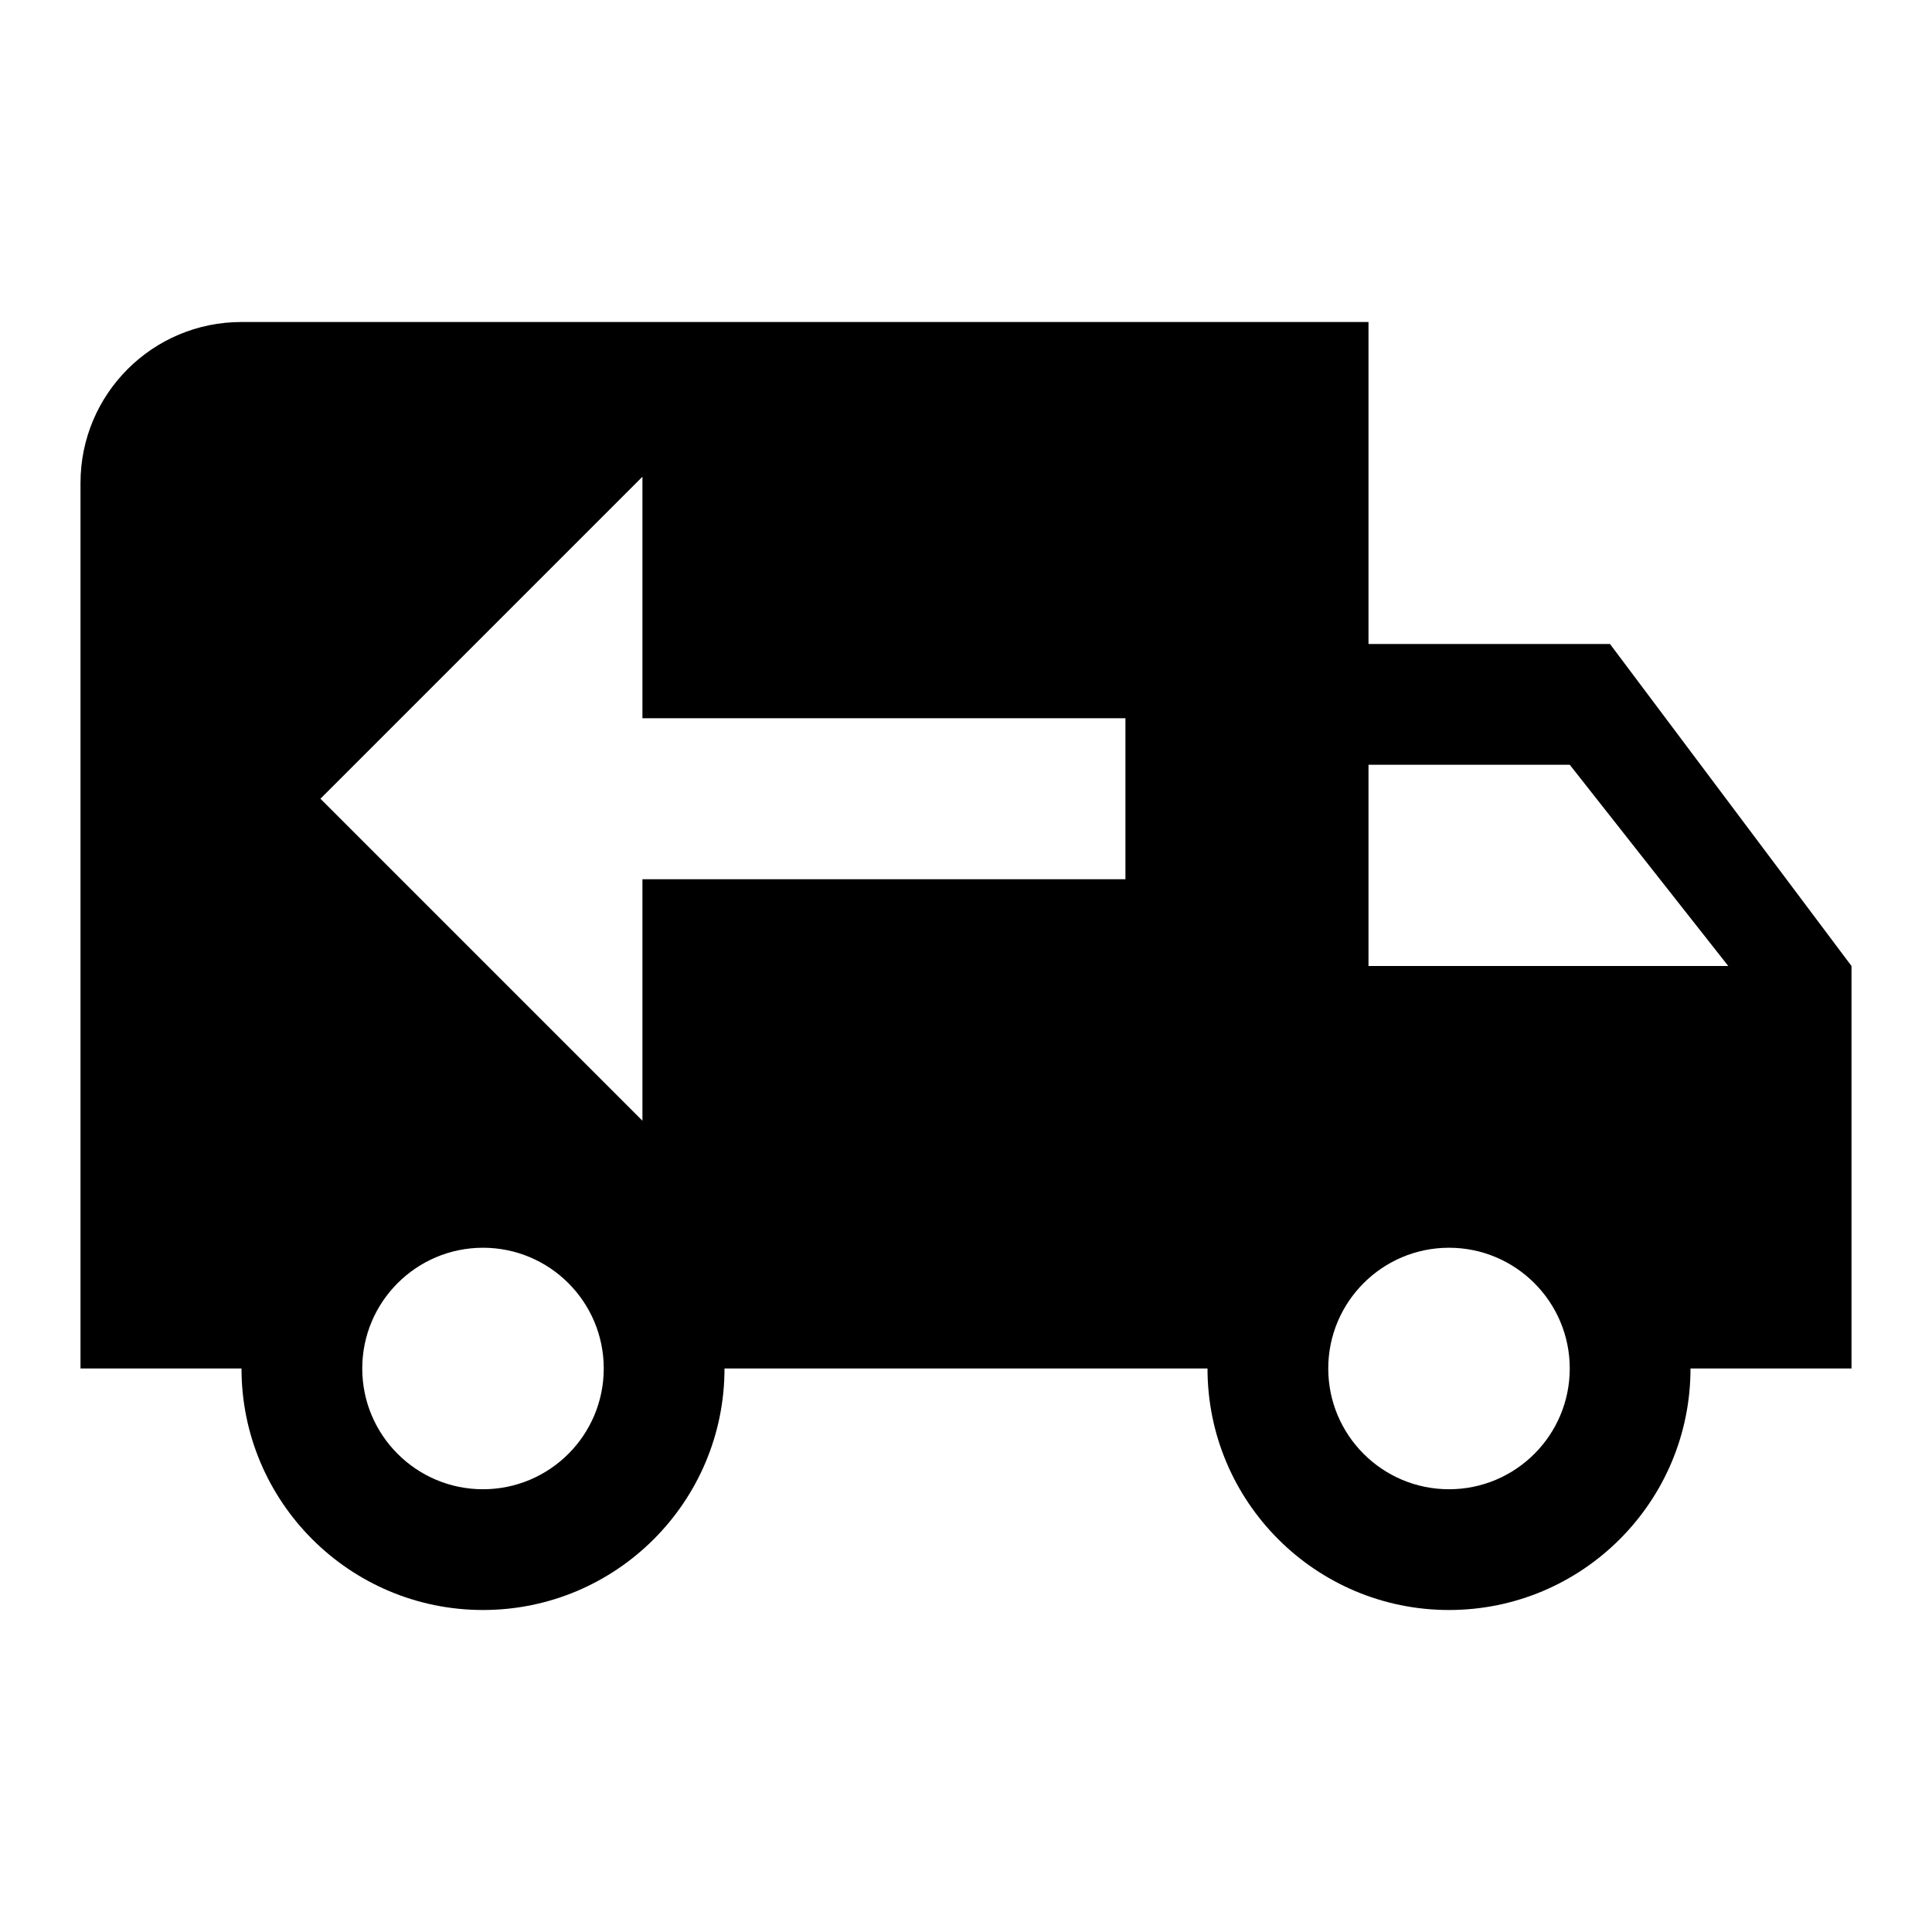
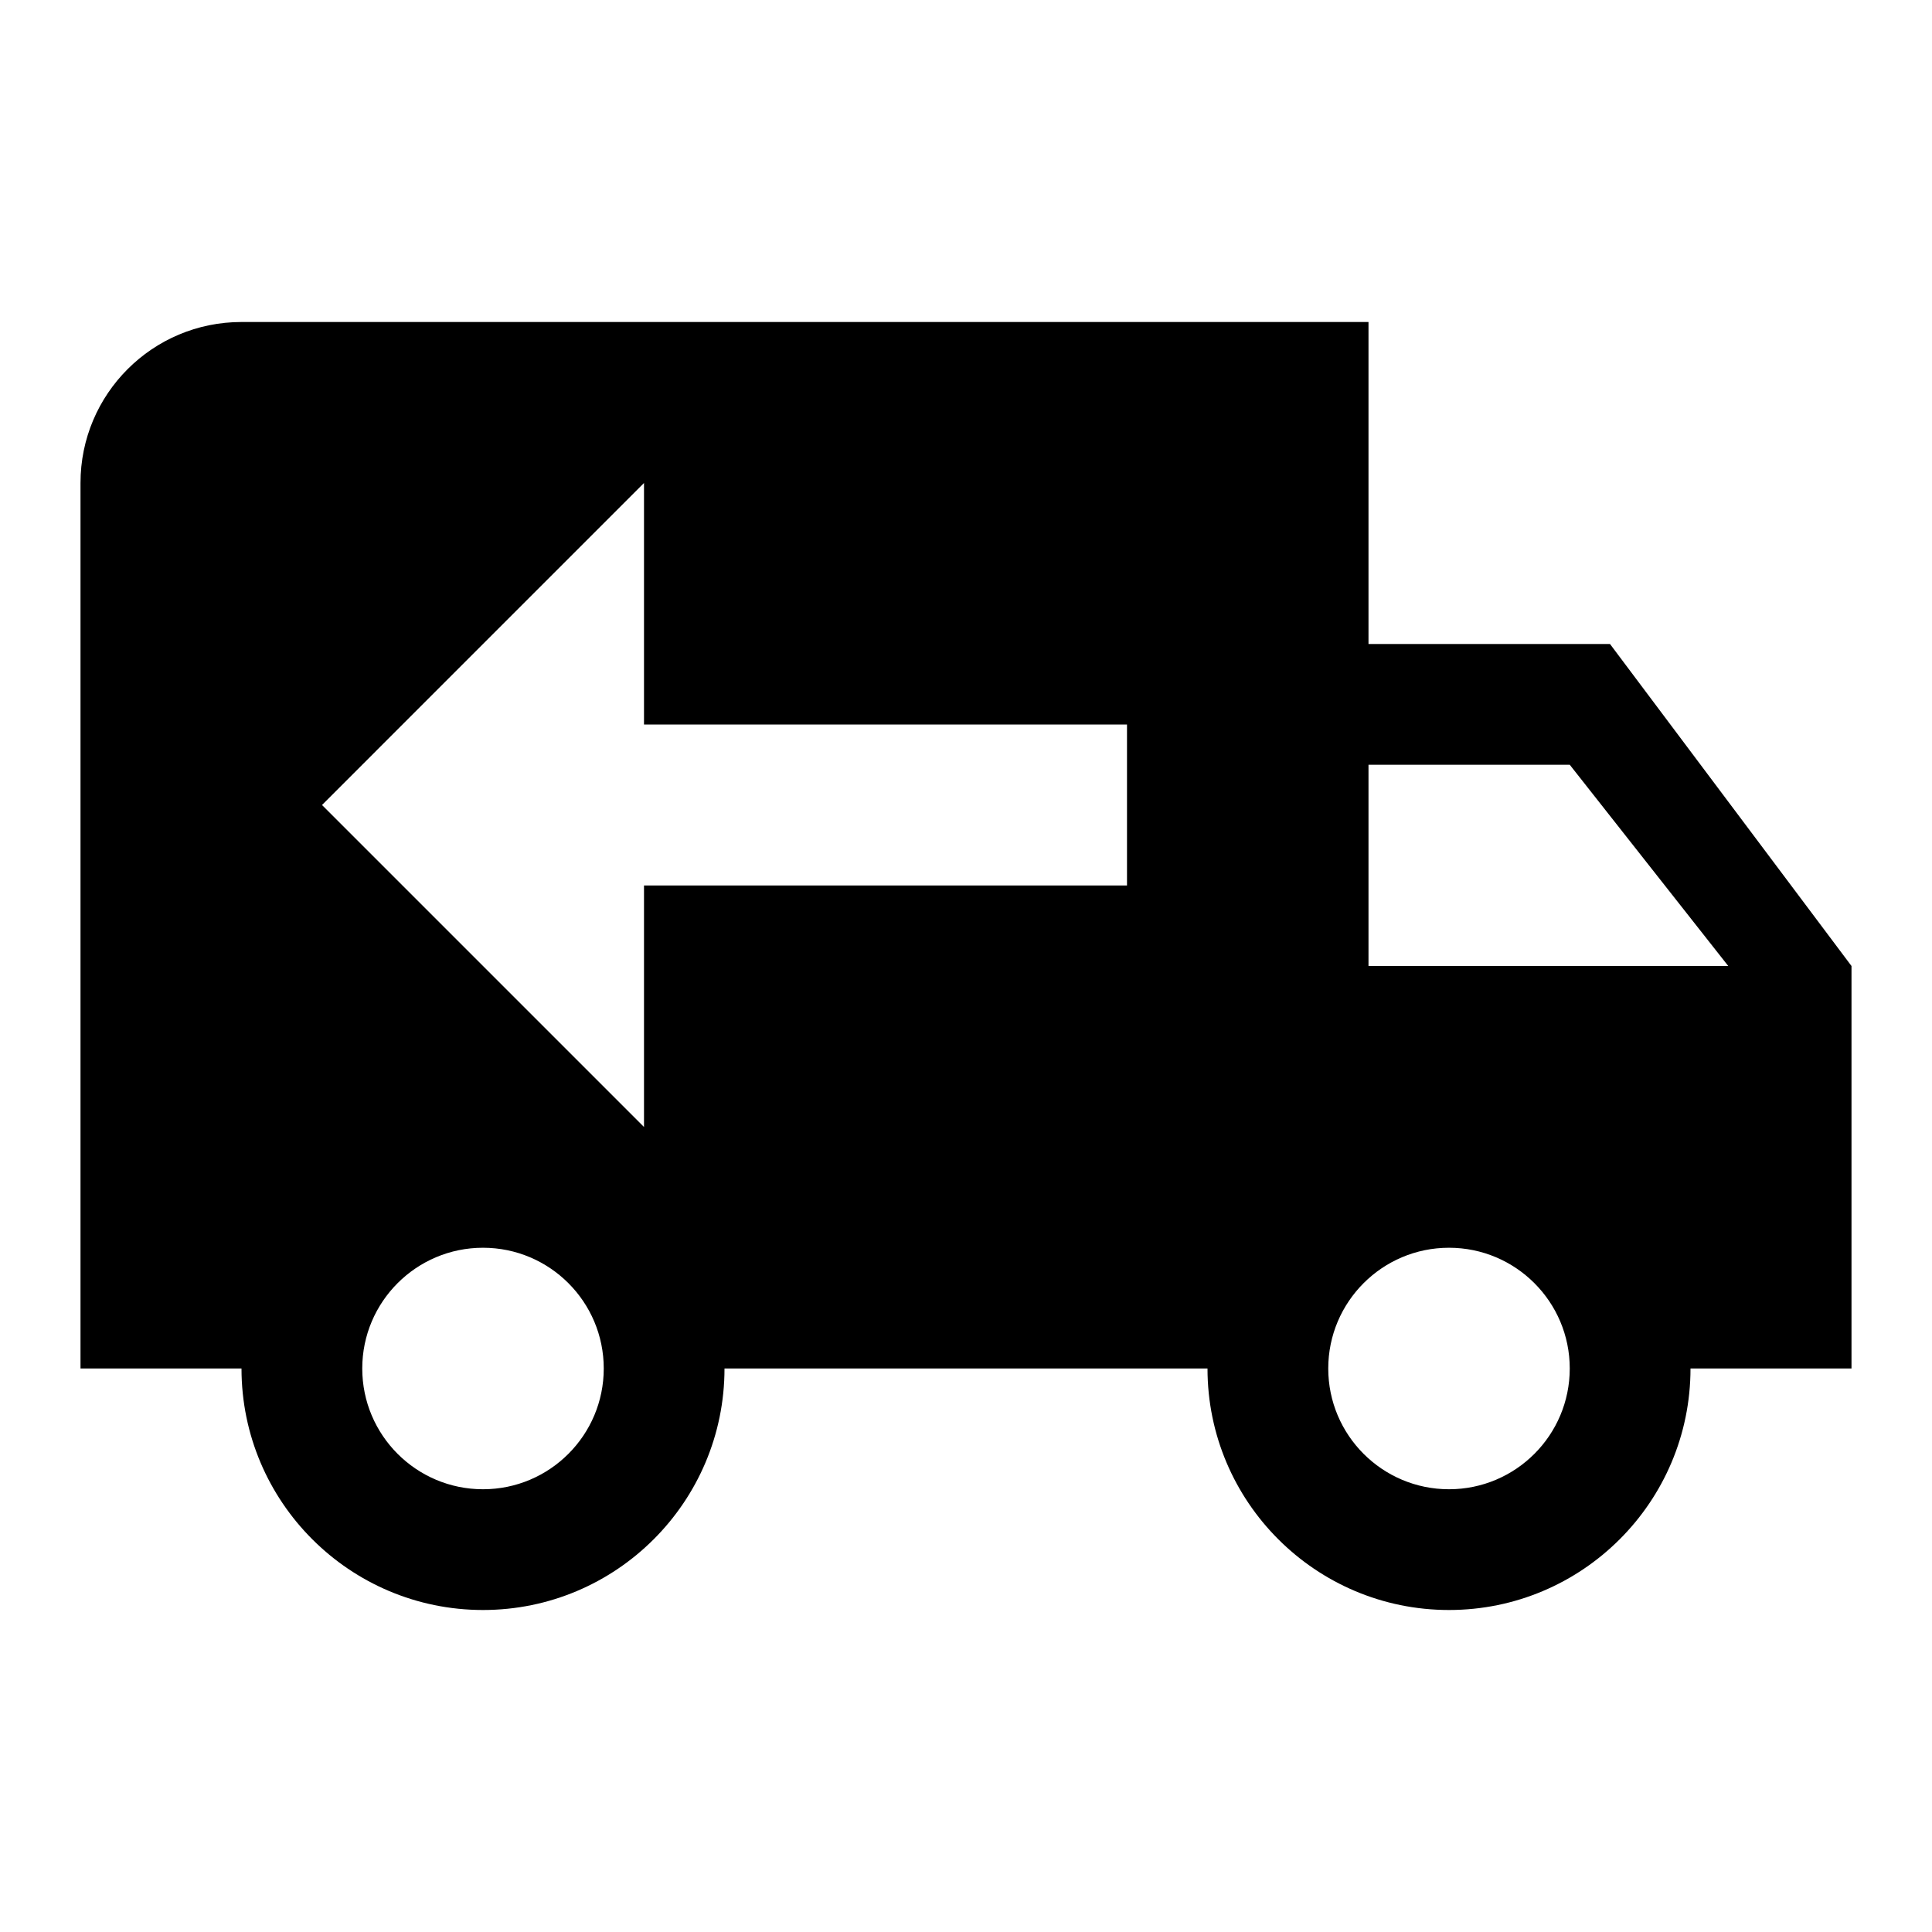
- <svg xmlns="http://www.w3.org/2000/svg" width="48pt" height="48pt" viewBox="0 0 48 48" version="1.1">
+ <svg xmlns="http://www.w3.org/2000/svg" version="1.1" x="0" y="0" width="48" height="48" viewBox="0, 0, 48, 48">
  <g id="surface1">
-     <path style=" stroke:none;fill-rule:nonzero;fill:rgb(0%,0%,0%);fill-opacity:1;" d="M 6 8 C 3.789 8 2 9.789 2 12 L 2 34 L 6 34 C 6 37.312 8.688 40 12 40 C 15.312 40 18 37.312 18 34 L 30 34 C 30 37.312 32.688 40 36 40 C 39.312 40 42 37.312 42 34 L 46 34 L 46 24 L 40 16 L 34 16 L 34 8 M 34 19 L 39 19 L 42.938 24 L 34 24 M 12 31 C 13.656 31 15 32.344 15 34 C 15 35.656 13.656 37 12 37 C 10.344 37 9 35.656 9 34 C 9 32.344 10.344 31 12 31 M 36 31 C 37.656 31 39 32.344 39 34 C 39 35.656 37.656 37 36 37 C 34.344 37 33 35.656 33 34 C 33 32.344 34.344 31 36 31 Z M 36 31 " />
-     <path style=" stroke:none;fill-rule:nonzero;fill:rgb(100%,100%,100%);fill-opacity:1;" d="M 15.961 11.844 L 7.961 19.844 L 15.961 27.844 L 15.961 21.844 L 27.961 21.844 L 27.961 17.844 L 15.961 17.844 " />
+     <path d="M6,8 C3.789,8 2,9.789 2,12 L2,34 L6,34 C6,37.312 8.688,40 12,40 C15.312,40 18,37.312 18,34 L30,34 C30,37.312 32.688,40 36,40 C39.312,40 42,37.312 42,34 L46,34 L46,24 L40,16 L34,16 L34,8 M16,28 L8,20 L16,12 L16,18 L28,18 L28,22 L16,22 M34,19 L39,19 L42.938,24 L34,24 M12,31 C13.656,31 15,32.344 15,34 C15,35.656 13.656,37 12,37 C10.344,37 9,35.656 9,34 C9,32.344 10.344,31 12,31 M36,31 C37.656,31 39,32.344 39,34 C39,35.656 37.656,37 36,37 C34.344,37 33,35.656 33,34 C33,32.344 34.344,31 36,31 z" fill="#000000" />
  </g>
</svg>
